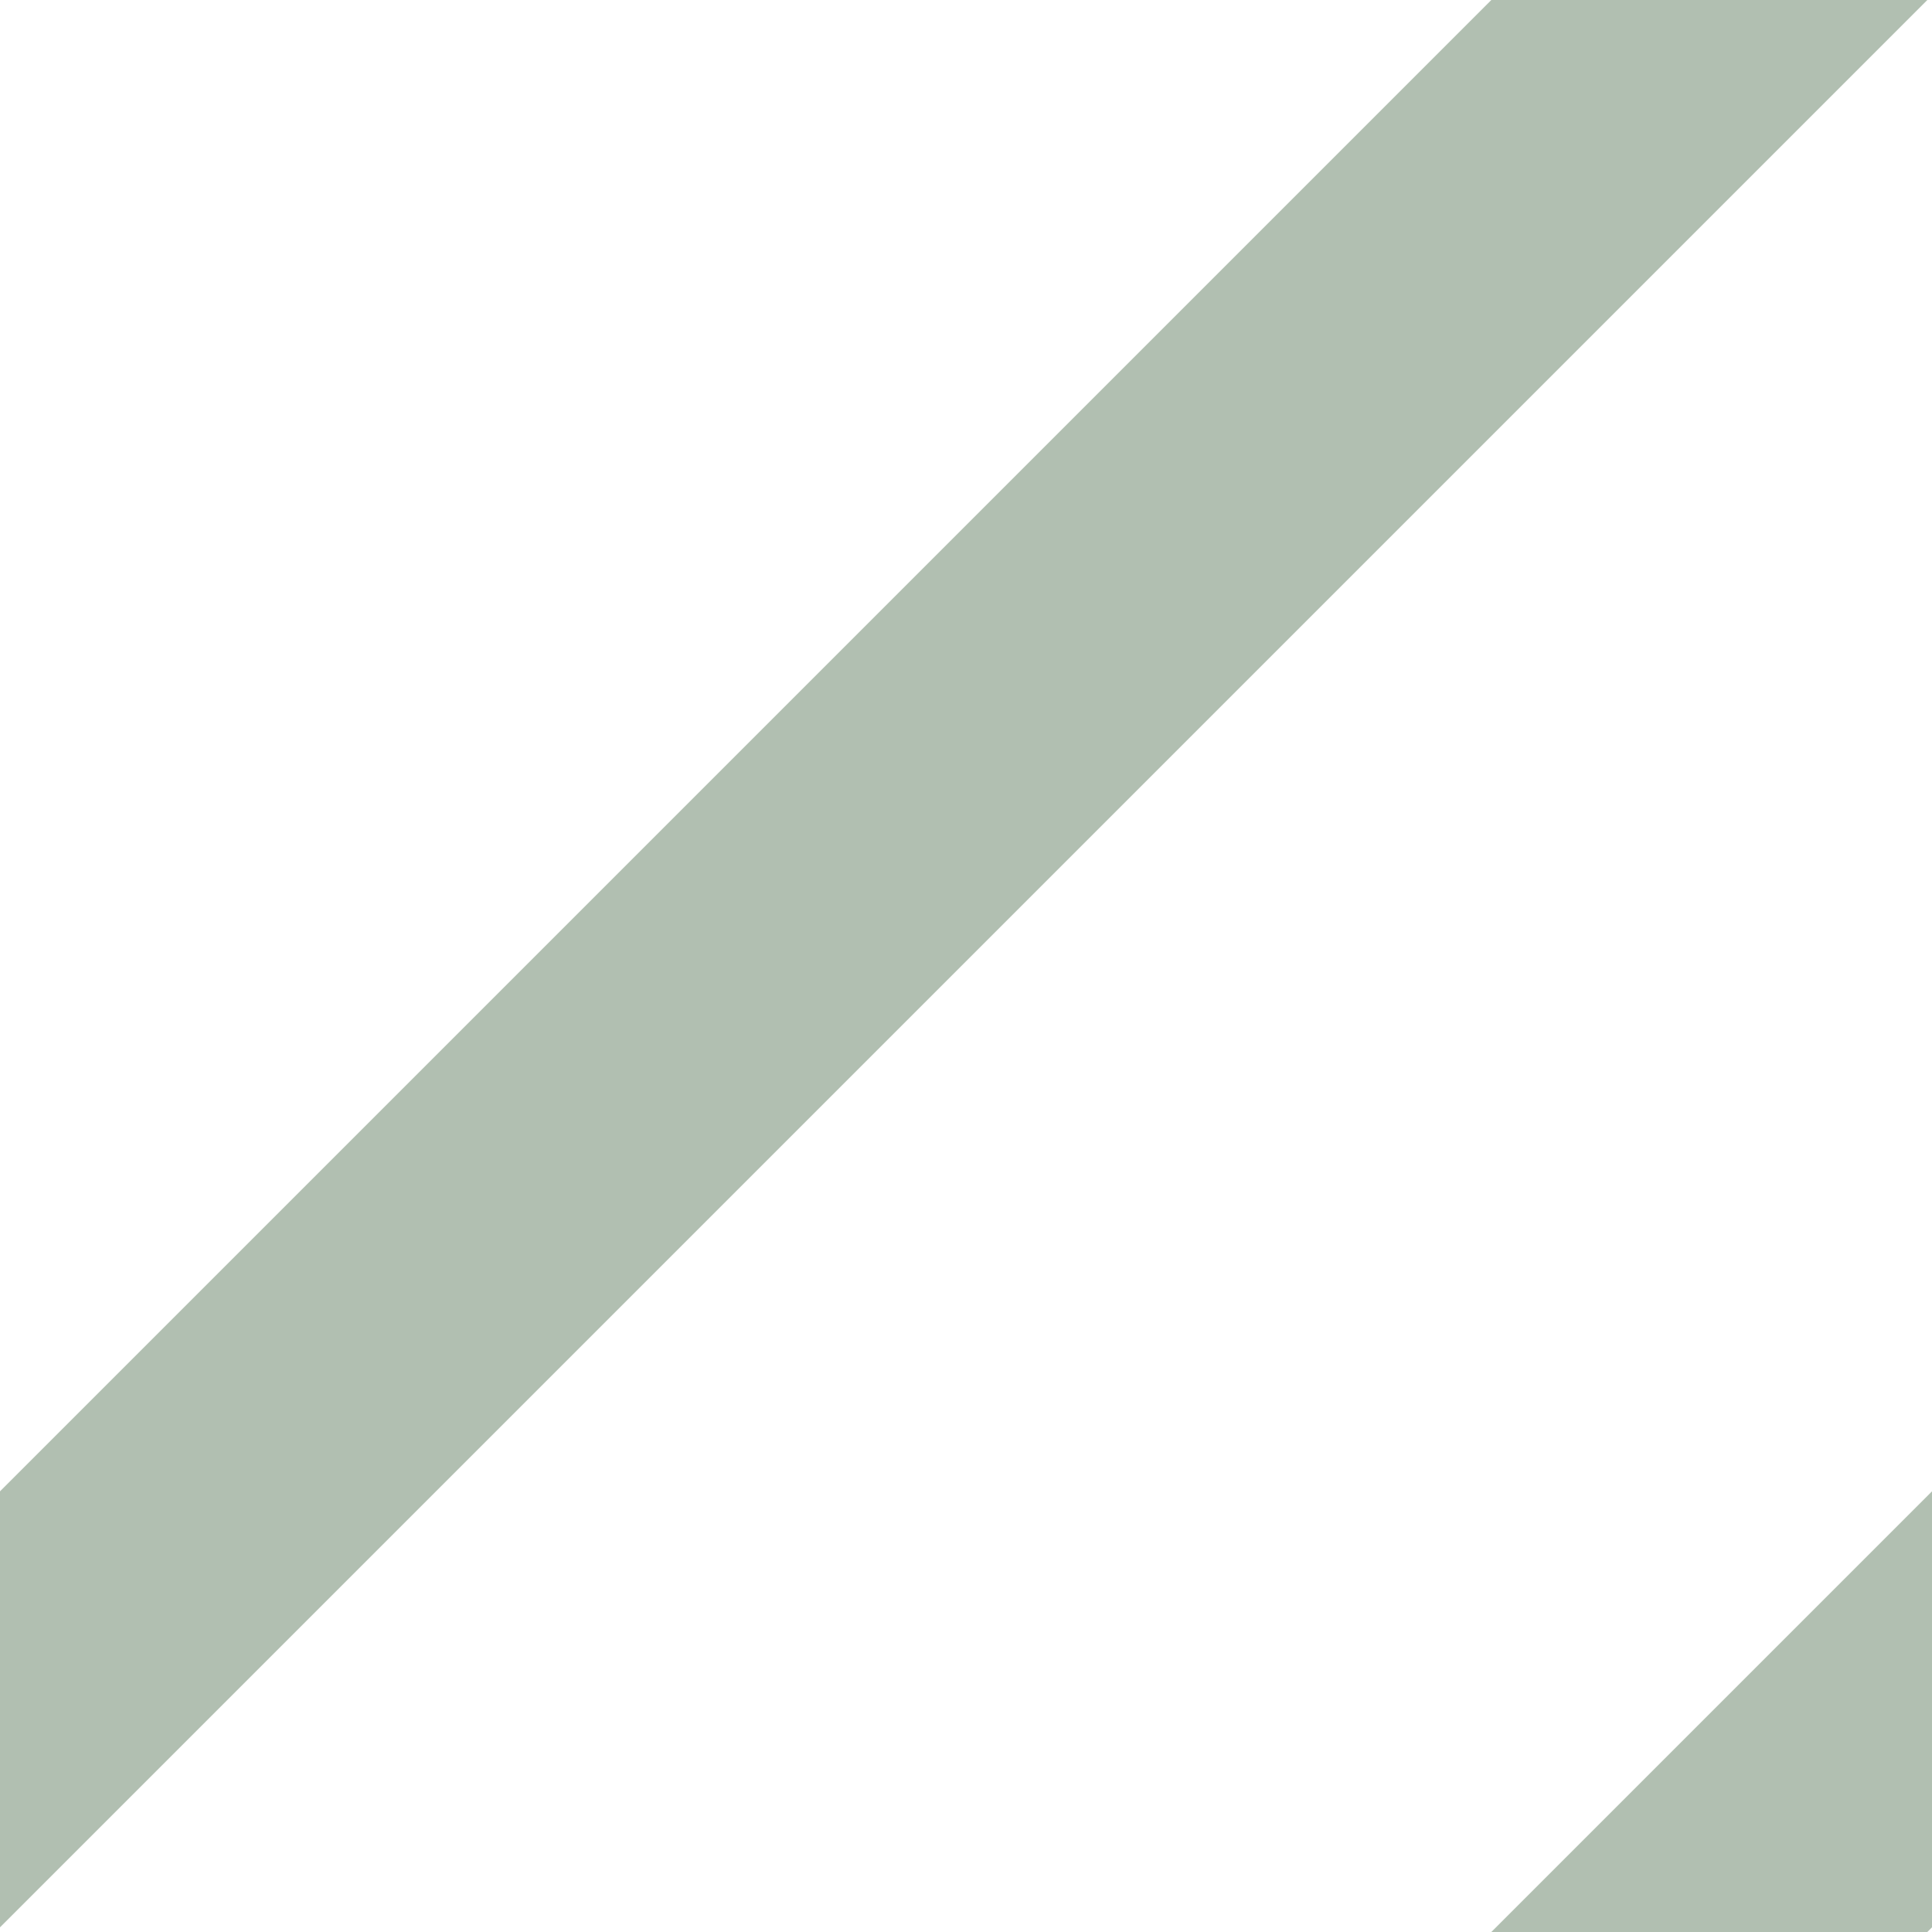
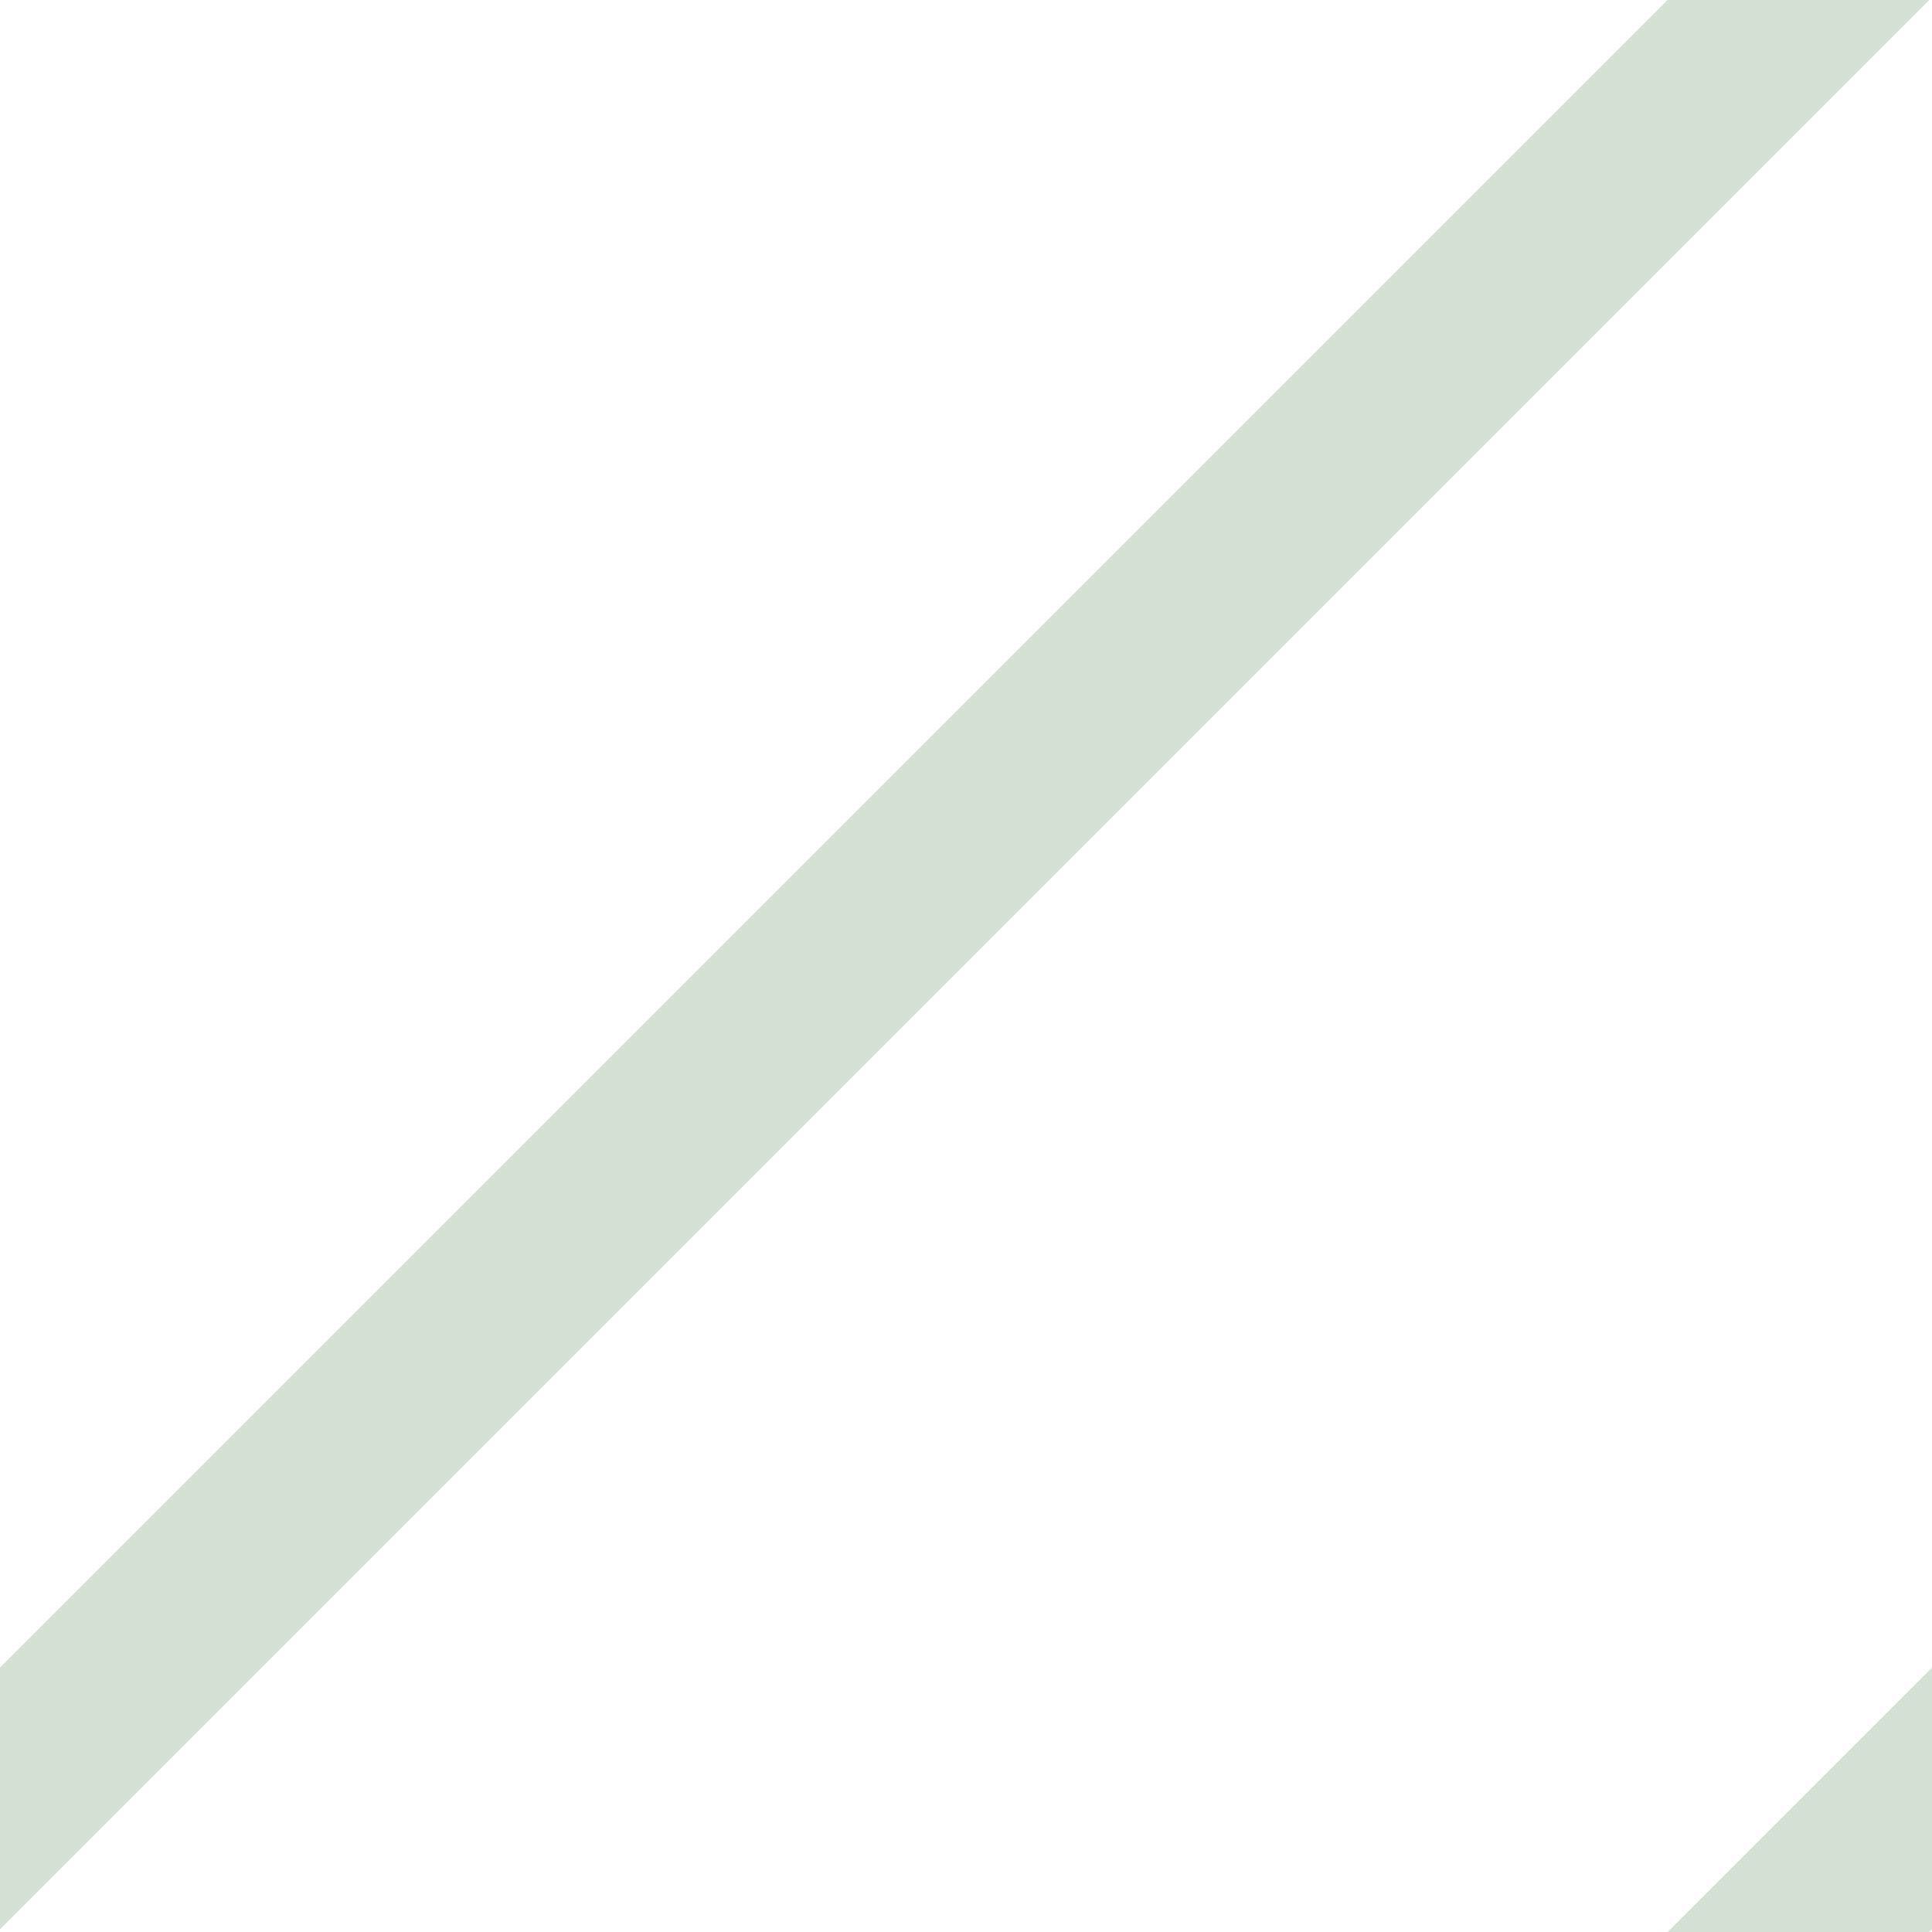
<svg xmlns="http://www.w3.org/2000/svg" id="Layer_1" viewBox="0 0 12 12">
-   <polygon points="9.263 0 0 9.263 0 11.971 11.971 0 9.263 0" fill="#b1bfb1" />
-   <polygon points="12 9.263 9.263 12 11.971 12 12 11.971 12 9.263" fill="#b1bfb1" />
+   <polygon points="10.358 0 0 10.358 0 11.983 11.983 0 10.358 0" fill="#d4e0d3" />
+   <polygon points="12 10.358 10.358 12 11.983 12 12 11.983 12 10.358" fill="#d4e0d3" />
</svg>
